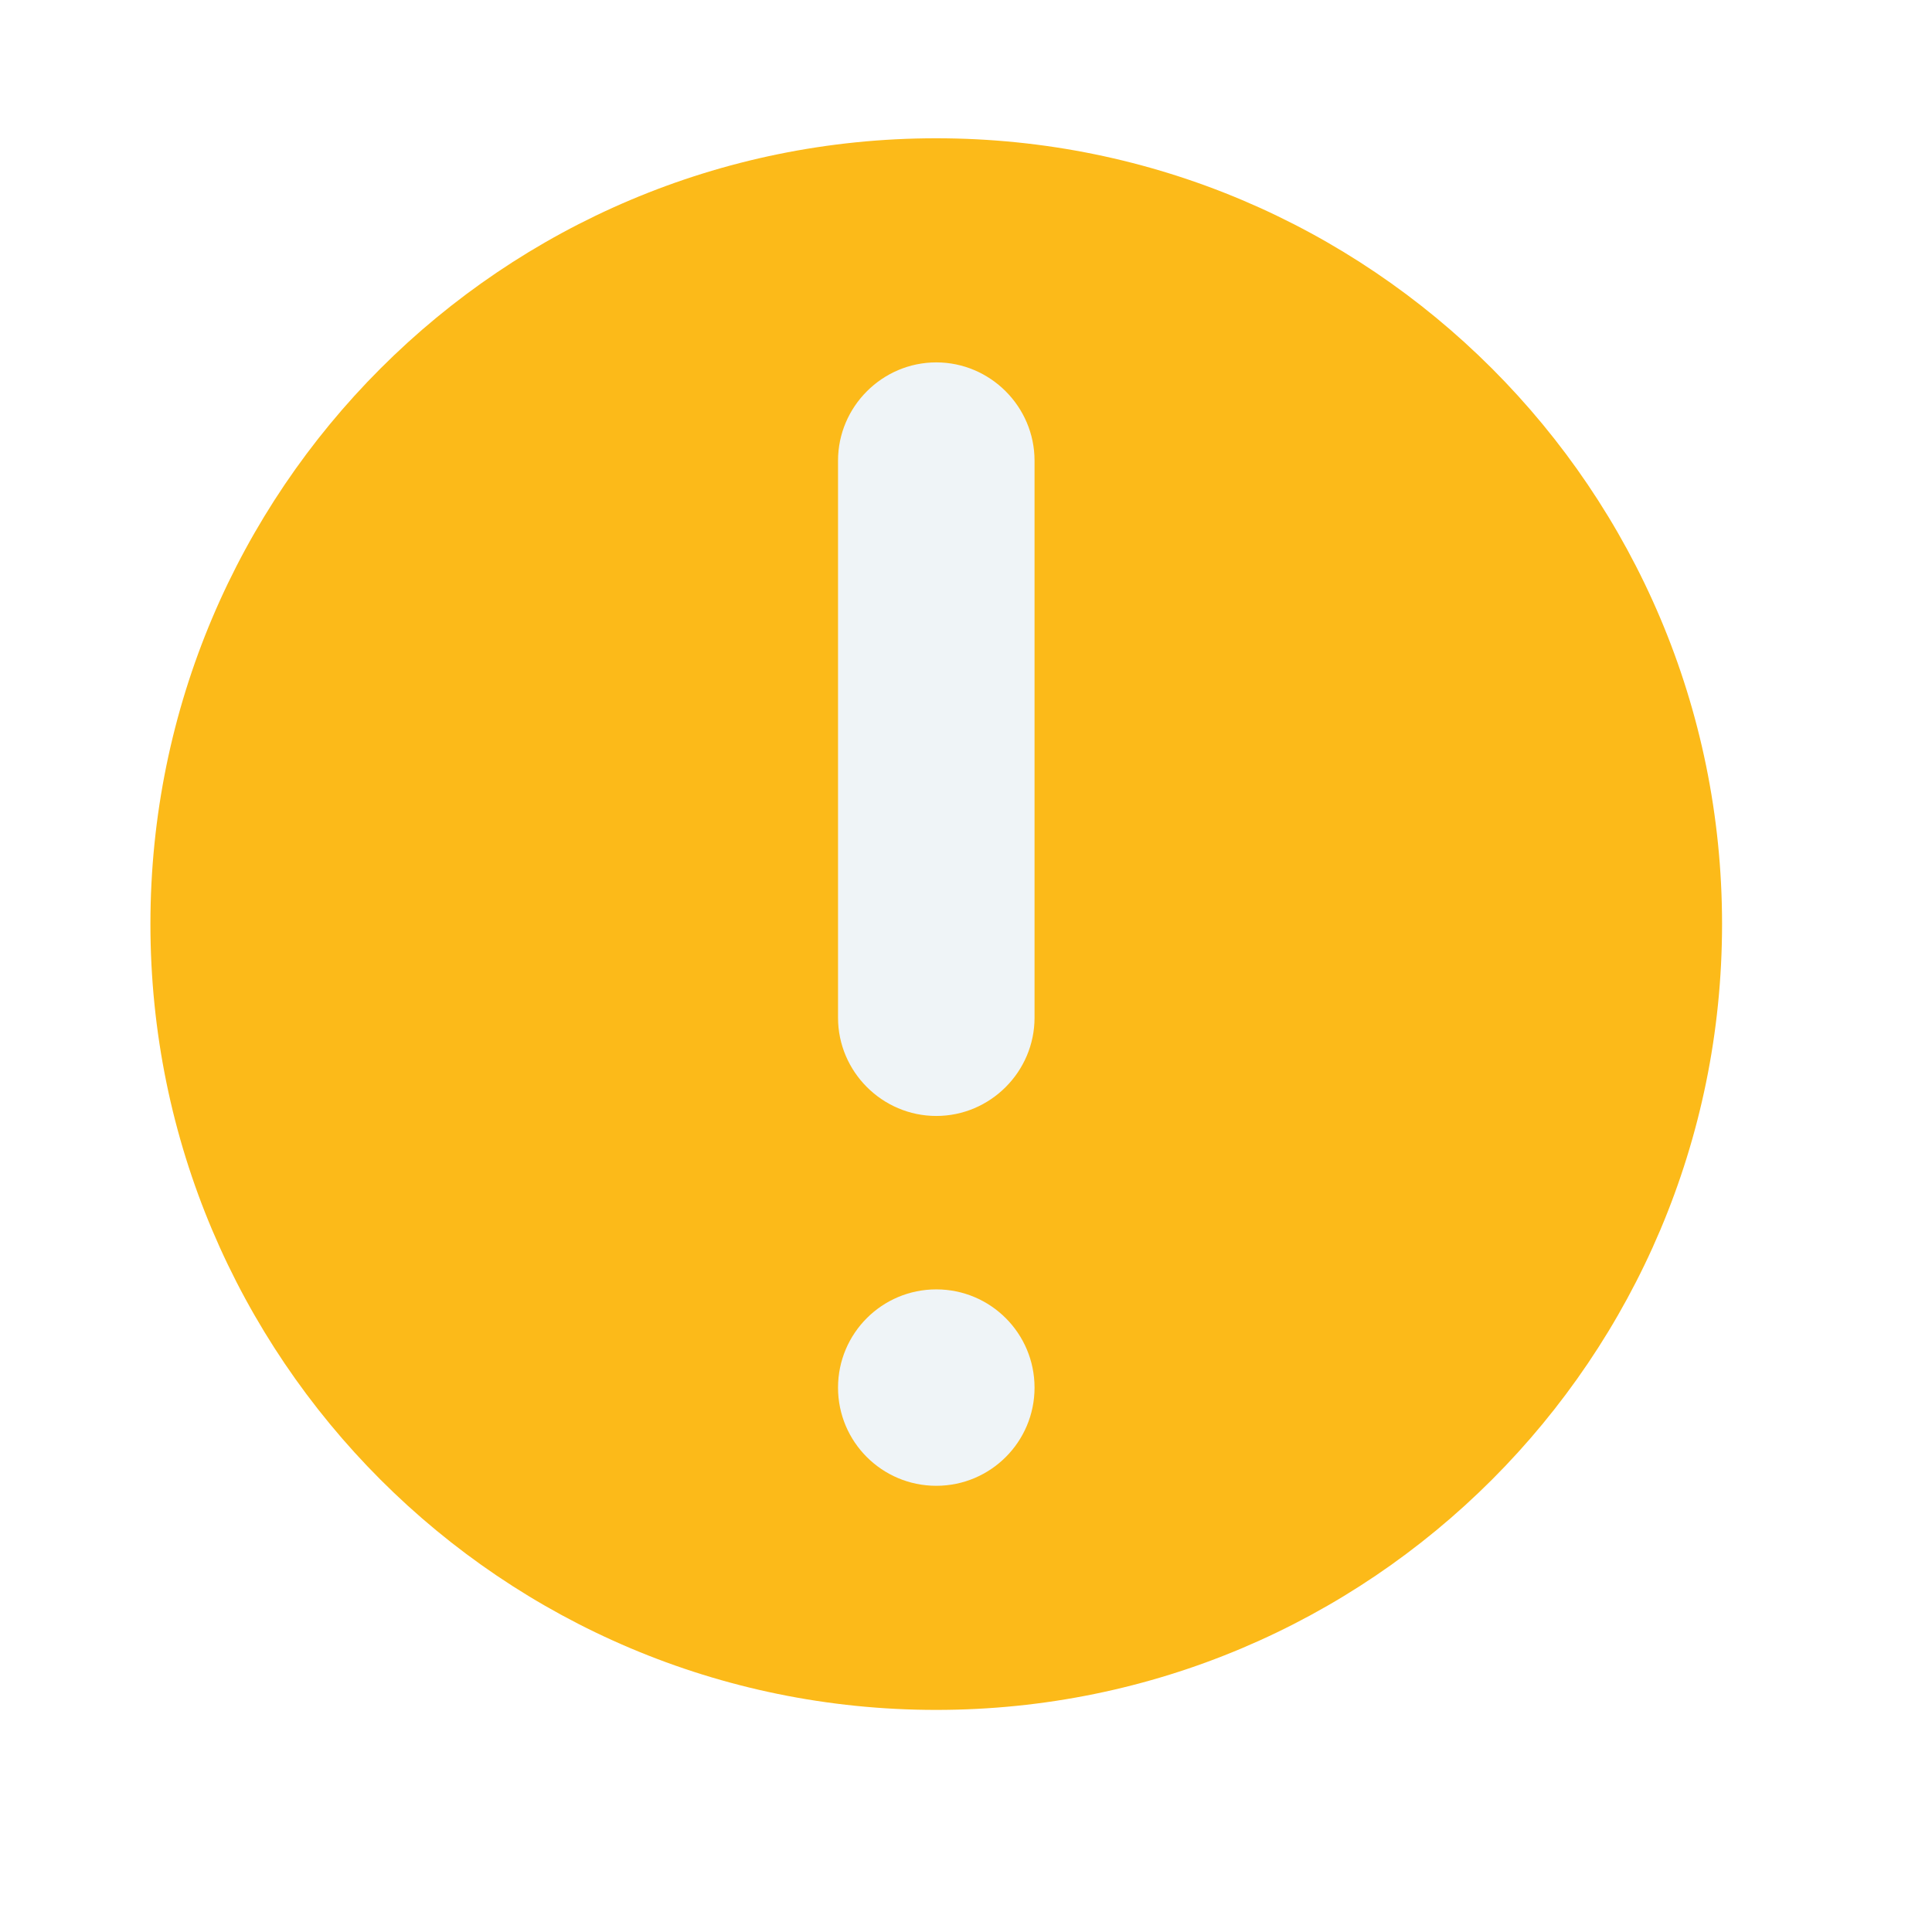
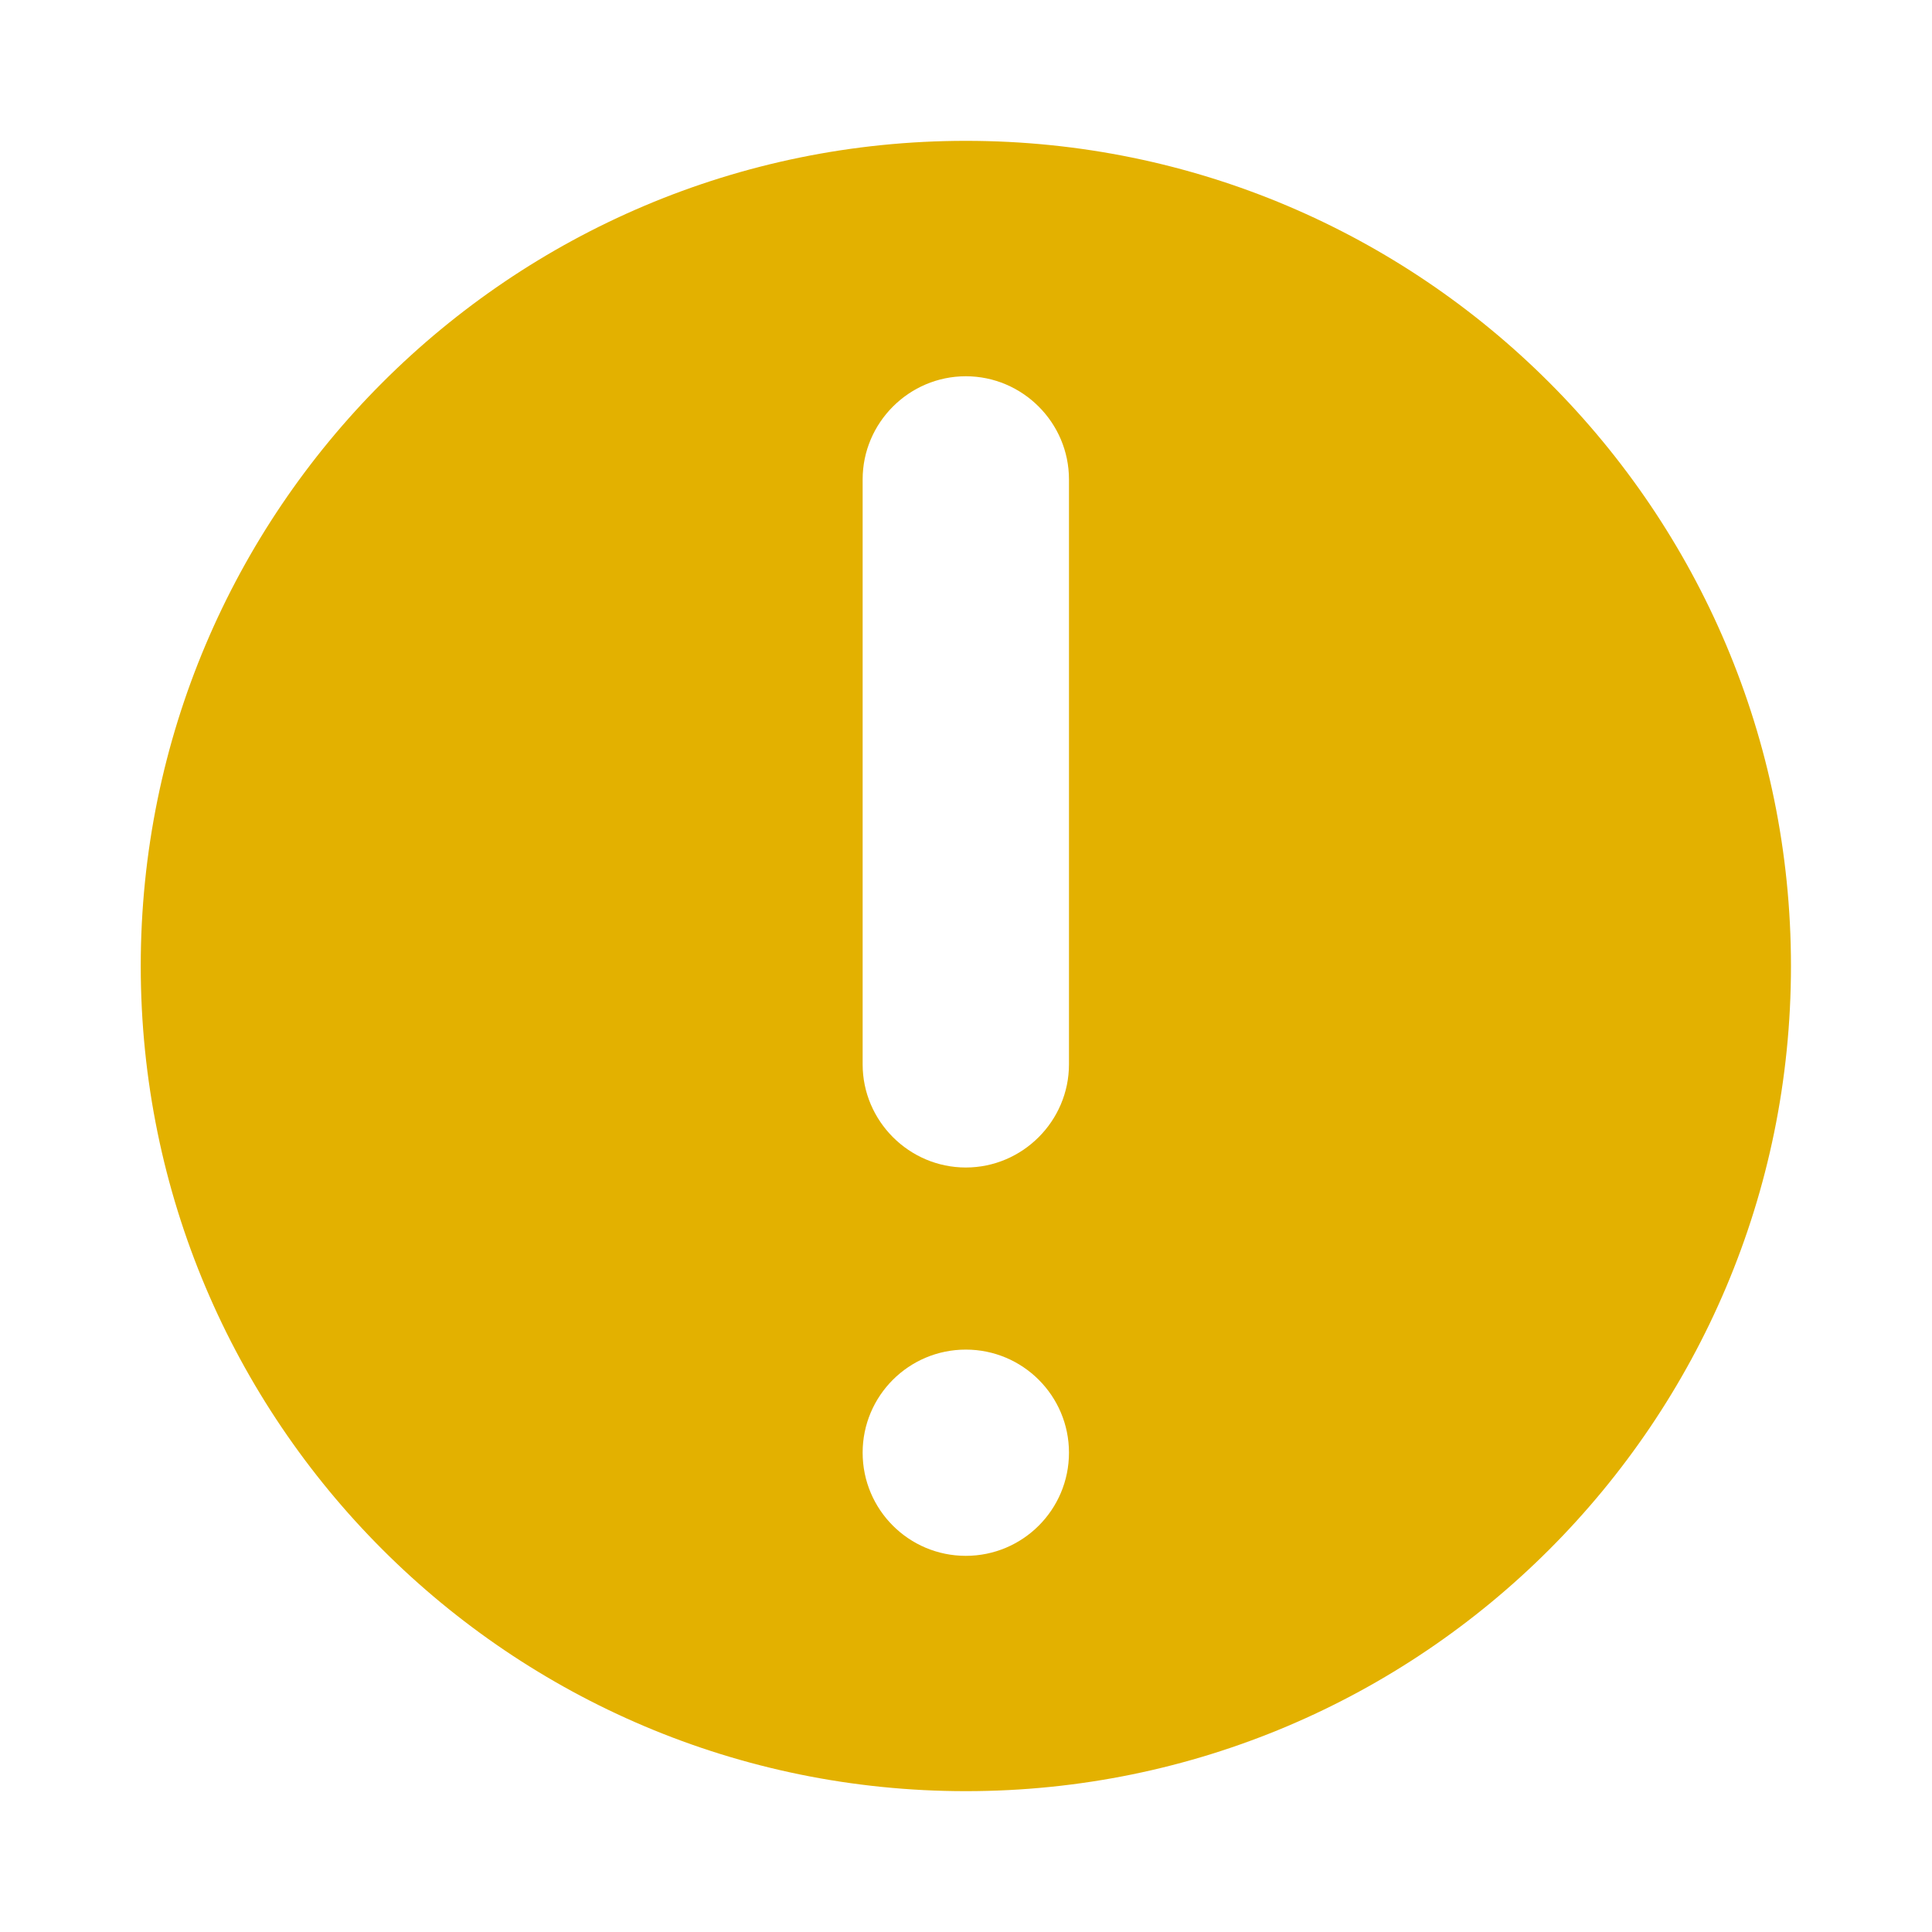
- <svg xmlns="http://www.w3.org/2000/svg" width="21" height="21" viewBox="0 0 21 21" fill="none">
-   <path d="M10.176 18.586C14.894 18.586 18.718 14.762 18.718 10.044C18.718 5.327 14.894 1.503 10.176 1.503C5.459 1.503 1.635 5.327 1.635 10.044C1.635 14.762 5.459 18.586 10.176 18.586Z" fill="#FCBA19" />
-   <path fill-rule="evenodd" clip-rule="evenodd" d="M10.177 3.939C10.764 3.939 11.245 4.42 11.245 5.007V11.062C11.245 11.649 10.764 12.13 10.177 12.13C9.59 12.13 9.109 11.649 9.109 11.062V5.007C9.109 4.42 9.59 3.939 10.177 3.939Z" fill="#EFF4F7" />
-   <path d="M10.177 16.15C10.767 16.15 11.245 15.672 11.245 15.083C11.245 14.493 10.767 14.015 10.177 14.015C9.587 14.015 9.109 14.493 9.109 15.083C9.109 15.672 9.587 16.15 10.177 16.15Z" fill="#EFF4F7" />
+ <svg xmlns="http://www.w3.org/2000/svg" width="20" height="20" viewBox="0 0 20 20" fill="none">
+   <path fill-rule="evenodd" clip-rule="evenodd" d="M9.999 18.542C14.716 18.542 18.54 14.718 18.54 10C18.54 5.283 14.716 1.458 9.999 1.458C5.281 1.458 1.457 5.283 1.457 10C1.457 14.718 5.281 18.542 9.999 18.542ZM9.998 3.895C10.585 3.895 11.066 4.375 11.066 4.963V11.018C11.066 11.605 10.585 12.086 9.998 12.086C9.411 12.086 8.93 11.605 8.93 11.018V4.963C8.93 4.375 9.411 3.895 9.998 3.895ZM11.066 15.038C11.066 15.628 10.588 16.106 9.998 16.106C9.408 16.106 8.93 15.628 8.93 15.038C8.93 14.449 9.408 13.971 9.998 13.971C10.588 13.971 11.066 14.449 11.066 15.038Z" fill="#E3B100" />
</svg>
